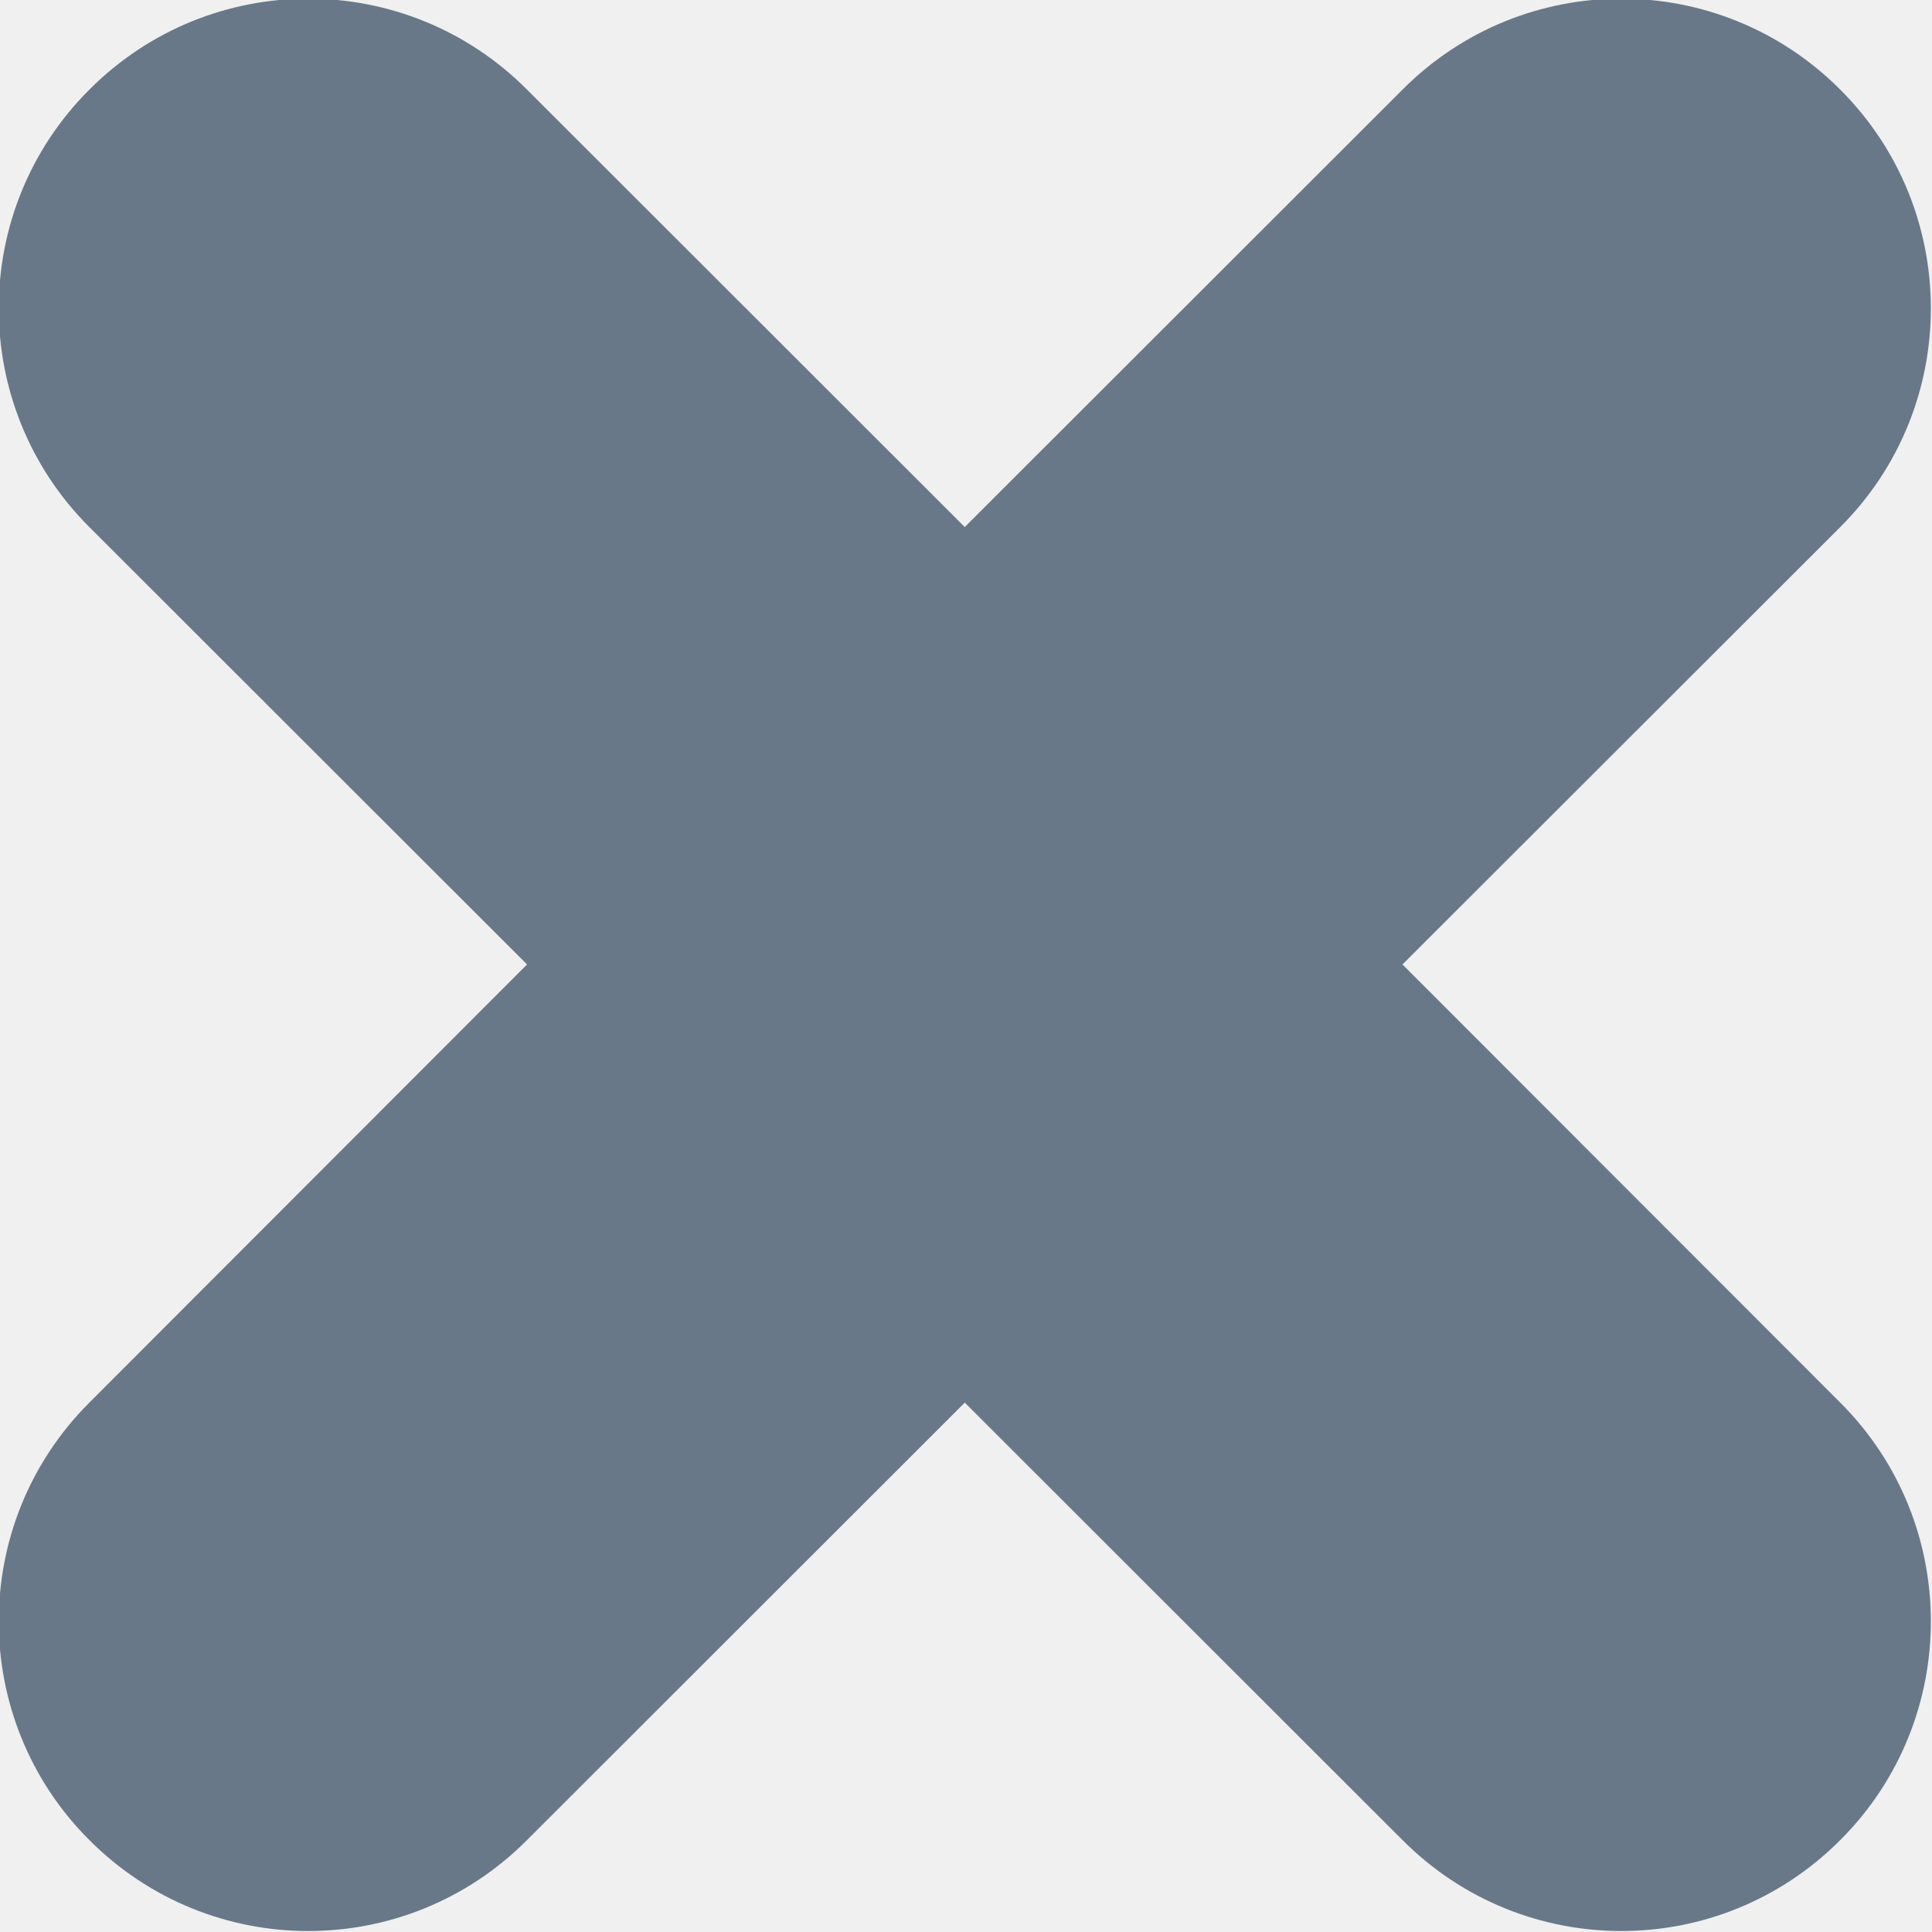
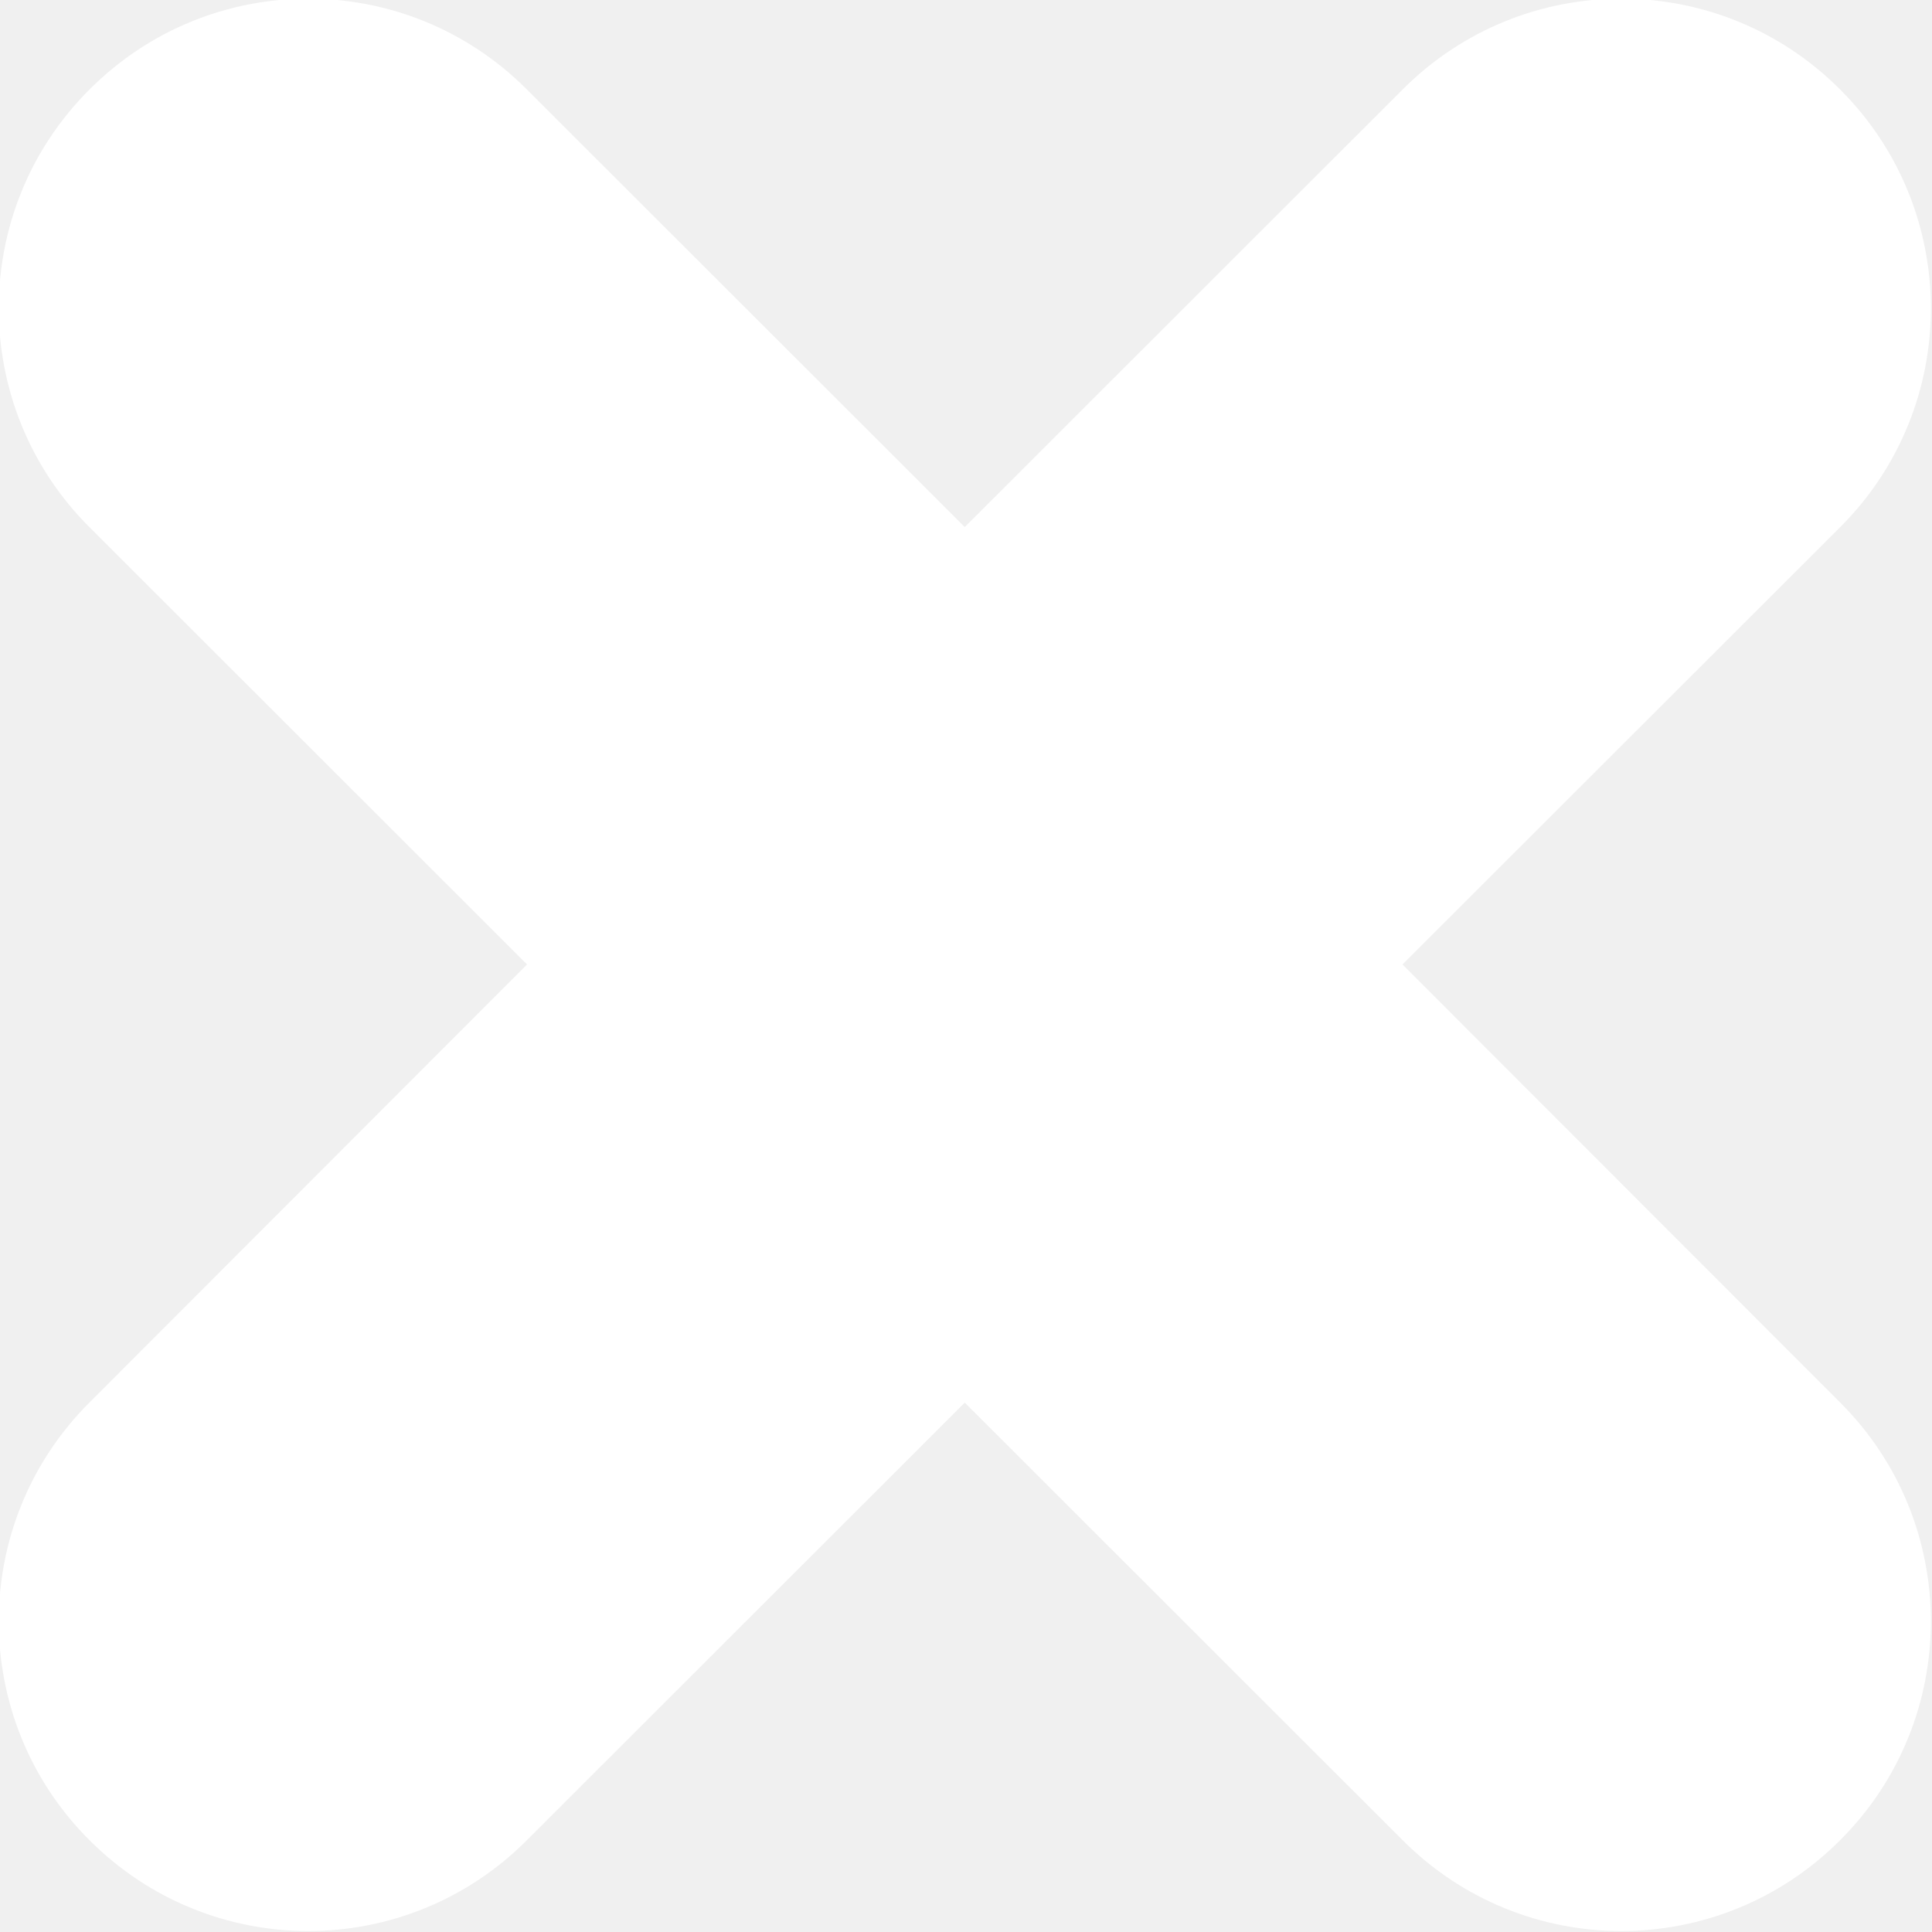
<svg xmlns="http://www.w3.org/2000/svg" width="800px" height="800px" viewBox="0 0 25 25" version="1.1">
  <defs>

</defs>
  <g id="Page-1" stroke="none" stroke-width="1" fill="none" fill-rule="evenodd">
-     <g id="Icon-Set-Filled" transform="translate(-469, -1041)" fill="#687888">
+     <g id="Icon-Set-Filled" transform="translate(-469, -1041)" fill="#FFFFFF">
      <path d="M487.148,1053.48 L492.813,1047.82 C494.376,1046.26 494.376,1043.72 492.813,1042.16 C491.248,1040.59 488.712,1040.59 487.148,1042.16 L481.484,1047.82 L475.82,1042.16 C474.257,1040.59 471.721,1040.59 470.156,1042.16 C468.593,1043.72 468.593,1046.26 470.156,1047.82 L475.82,1053.48 L470.156,1059.15 C468.593,1060.71 468.593,1063.25 470.156,1064.81 C471.721,1066.38 474.257,1066.38 475.82,1064.81 L481.484,1059.15 L487.148,1064.81 C488.712,1066.38 491.248,1066.38 492.813,1064.81 C494.376,1063.25 494.376,1060.71 492.813,1059.15 L487.148,1053.48" id="cross">

</path>
    </g>
  </g>
</svg>
